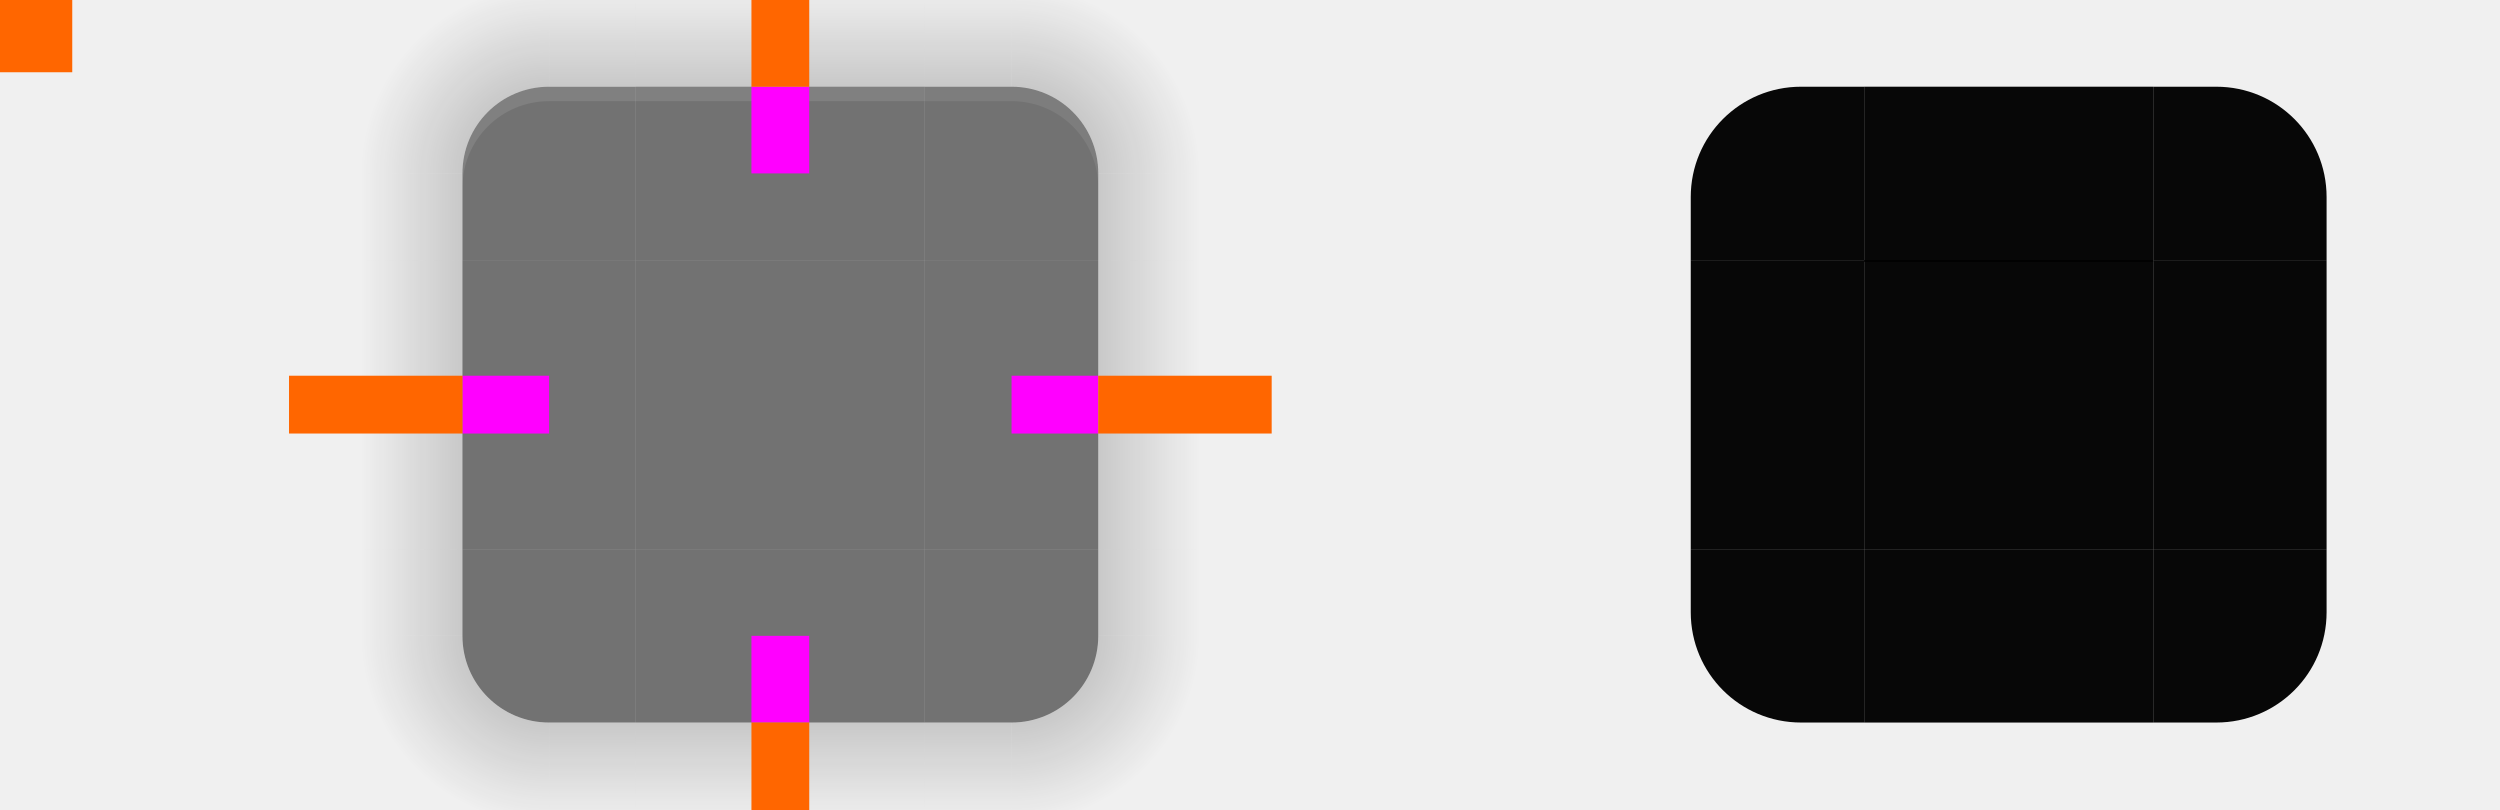
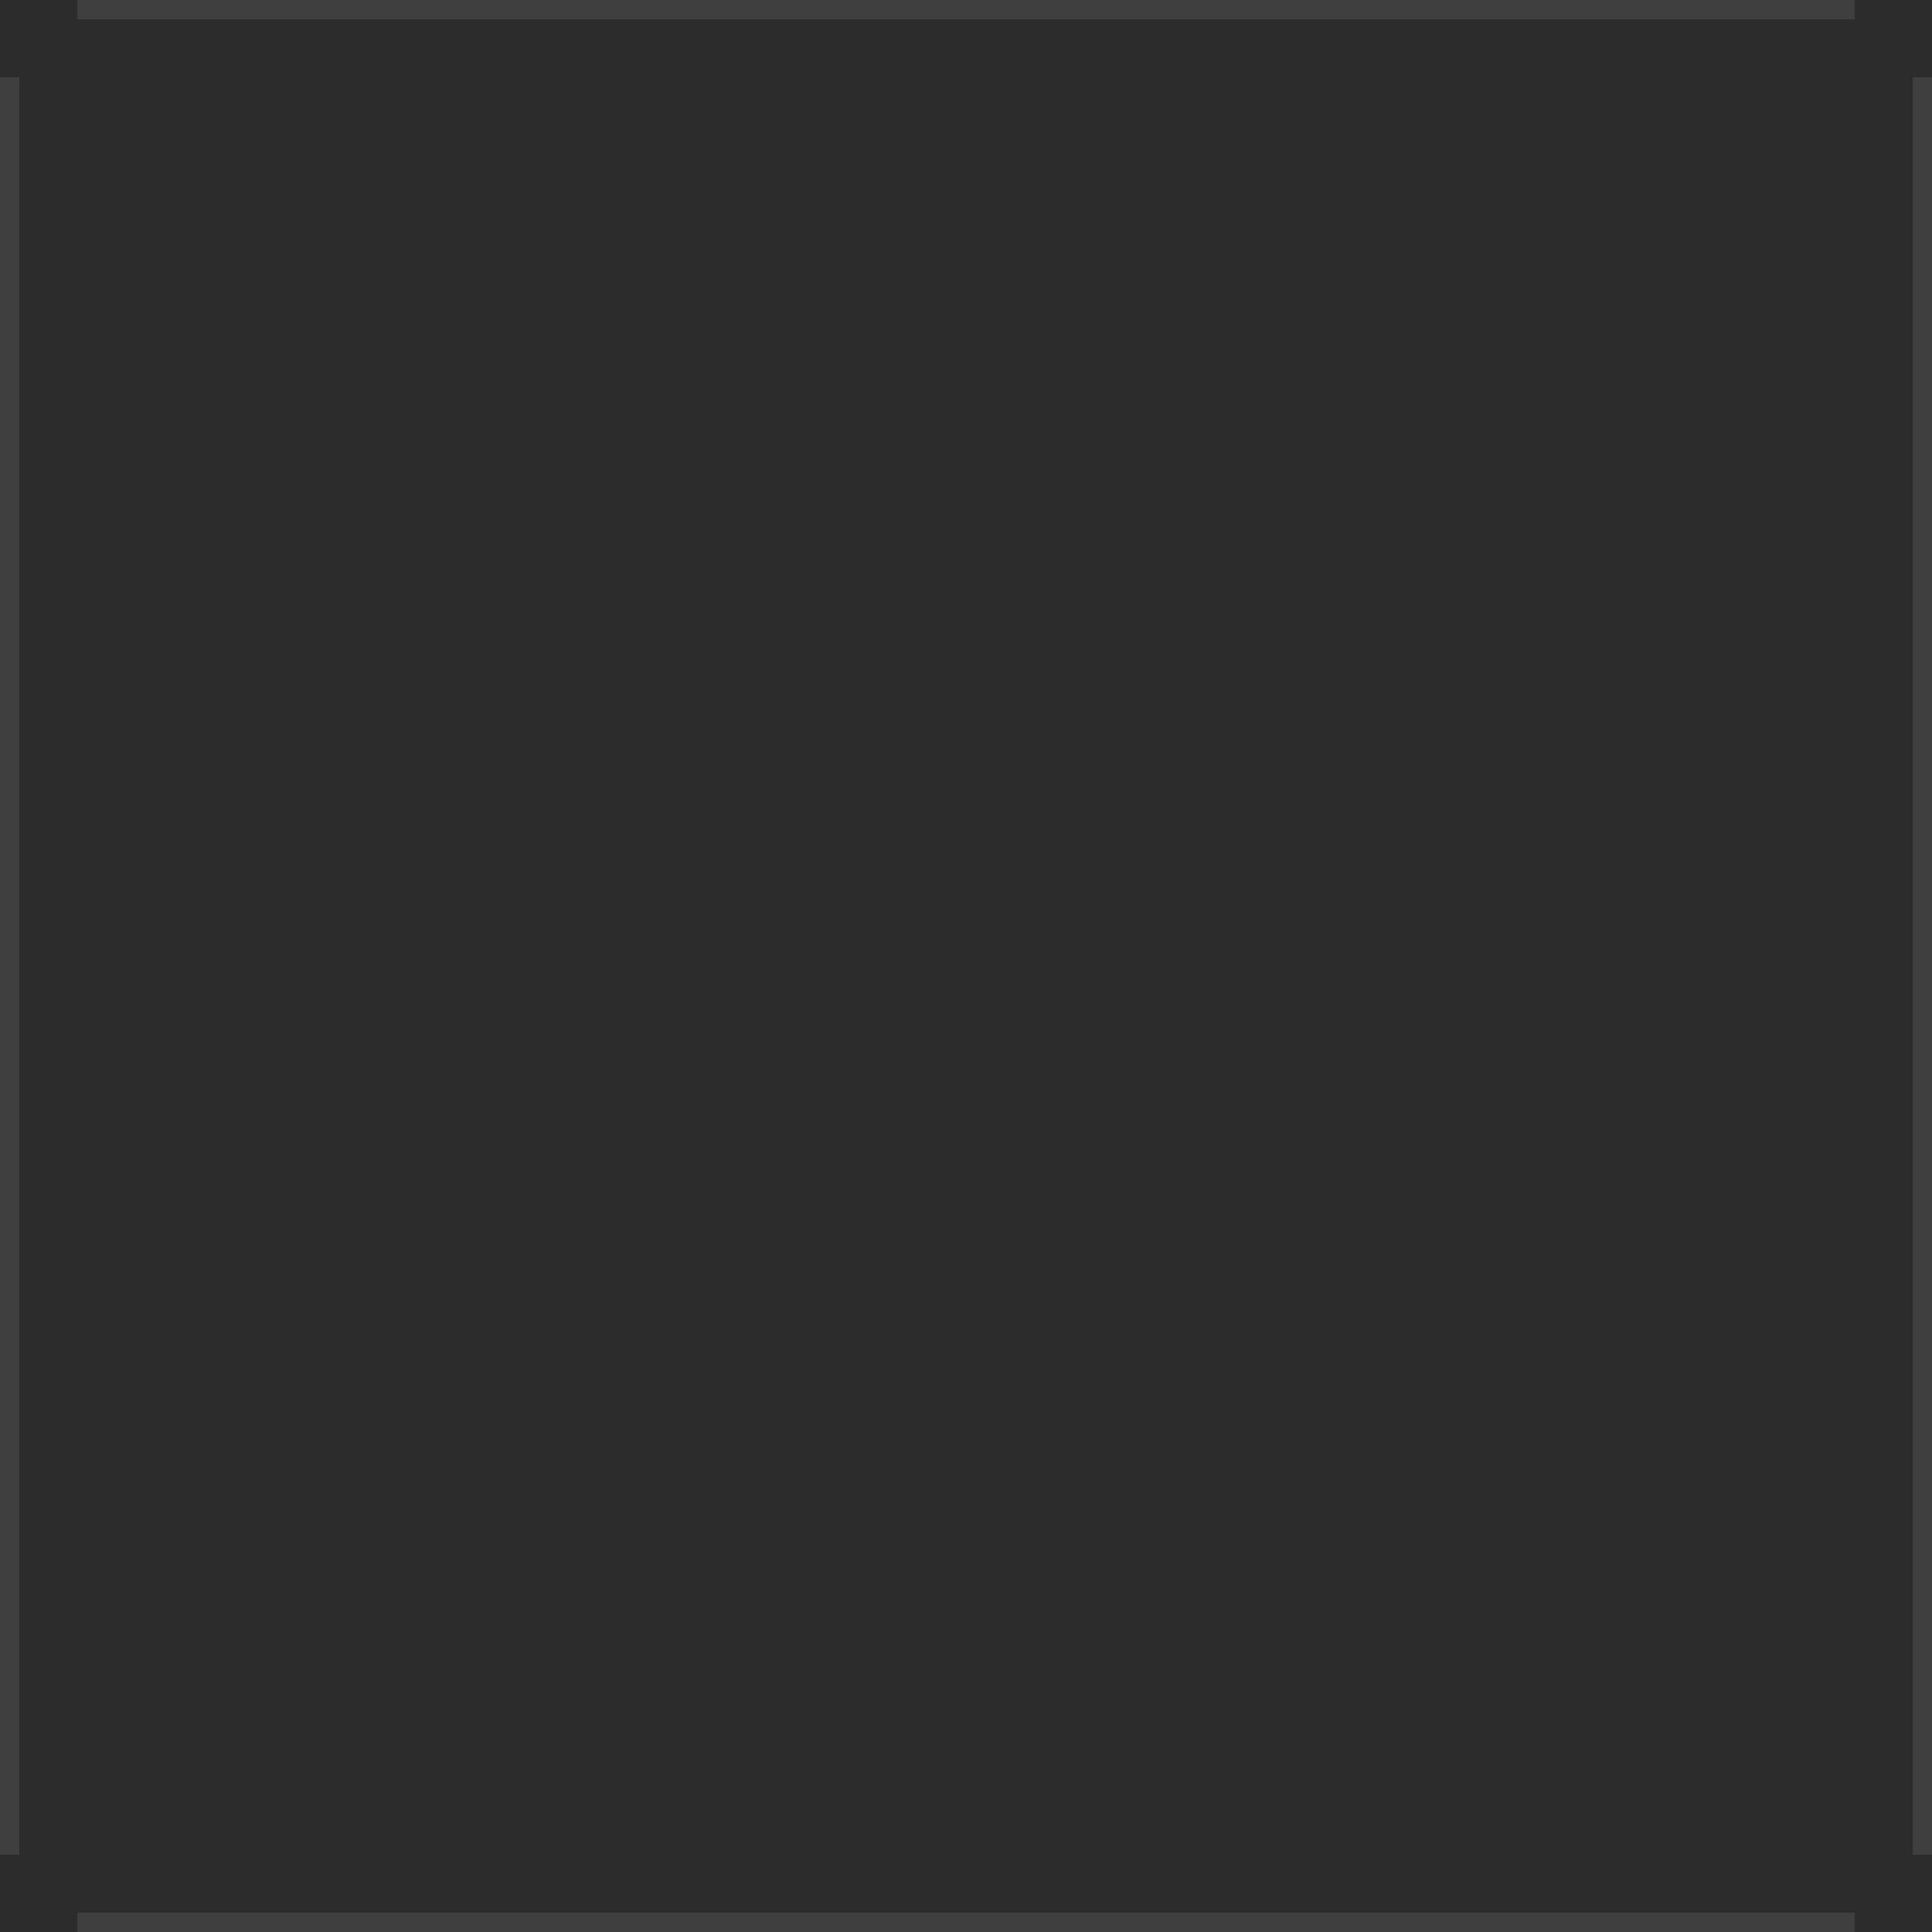
- <svg xmlns="http://www.w3.org/2000/svg" xmlns:xlink="http://www.w3.org/1999/xlink" width="173" height="56" version="1.1" viewBox="0 0 173 56" id="svg202">
-   <style id="current-color-scheme" type="text/css">.ColorScheme-Text {
-         color:#31363b;
-         stop-color:#31363b;
-       }
-       .ColorScheme-Background {
-         color:#eff0f1;
-         stop-color:#eff0f1;
-       }
-       .ColorScheme-Highlight {
-         color:#3daee9;
-         stop-color:#3daee9;
-       }
-       .ColorScheme-ViewText {
-         color:#31363b;
-         stop-color:#31363b;
-       }
-       .ColorScheme-ViewBackground {
-         color:#fcfcfc;
-         stop-color:#fcfcfc;
-       }
-       .ColorScheme-ViewHover {
-         color:#93cee9;
-         stop-color:#93cee9;
-       }
-       .ColorScheme-ViewFocus{
-         color:#3daee9;
-         stop-color:#3daee9;
-       }
-       .ColorScheme-ButtonText {
-         color:#31363b;
-         stop-color:#31363b;
-       }
-       .ColorScheme-ButtonBackground {
-         color:#eff0f1;
-         stop-color:#eff0f1;
-       }
-       .ColorScheme-ButtonHover {
-         color:#93cee9;
-         stop-color:#93cee9;
-       }
-       .ColorScheme-ButtonFocus{
-         color:#3daee9;
-         stop-color:#3daee9;
-       }</style>
-   <defs id="defs26">
-     <style type="text/css" id="style24">.ColorScheme-Text {
-         color:#31363b;
-       }
-       .ColorScheme-Background {
-         color:#eff0f1;
-       }
-       .ColorScheme-Highlight {
-         color:#3daee9;
-       }
-       .ColorScheme-ViewText {
-         color:#31363b;
-       }
-       .ColorScheme-ViewBackground {
-         color:#fcfcfc;
-       }
-       .ColorScheme-ViewHover {
-         color:#93cee9;
-       }
-       .ColorScheme-ViewFocus{
-         color:#3daee9;
-       }
-       .ColorScheme-ButtonText {
-         color:#31363b;
-       }
-       .ColorScheme-ButtonBackground {
-         color:#eff0f1;
-       }
-       .ColorScheme-ButtonHover {
-         color:#93cee9;
-       }
-       .ColorScheme-ButtonFocus{
-         color:#3daee9;
-       }</style>
-     <linearGradient id="linearGradient4270">
-       <stop id="stop4272" offset="0" style="stop-color:#000000;stop-opacity:0.667" />
-       <stop id="stop4274" offset="1" style="stop-color:#000000;stop-opacity:0;" />
-     </linearGradient>
-     <linearGradient xlink:href="#linearGradient4270" id="linearGradient4948" gradientUnits="userSpaceOnUse" x1="-16" y1="932.362" x2="-9.5" y2="932.362" />
-     <linearGradient xlink:href="#linearGradient4270" id="linearGradient4934" gradientUnits="userSpaceOnUse" x1="951.362" y1="-35" x2="957.862" y2="-35" />
-     <radialGradient xlink:href="#linearGradient4270" id="radialGradient994" gradientUnits="userSpaceOnUse" gradientTransform="matrix(5.4587114e-7,-2.166667,2.166667,6.8730688e-7,16.10526,182.9386)" cx="78.895" cy="10.105" fx="78.895" fy="10.105" r="6" />
-     <linearGradient xlink:href="#linearGradient4270" id="linearGradient4920" gradientUnits="userSpaceOnUse" x1="-913.362" y1="-35" x2="-906.862" y2="-35" gradientTransform="matrix(1.500003,0,0,1,458.1841,0)" />
-     <linearGradient xlink:href="#linearGradient4270" id="linearGradient952" x1="-10" y1="947.362" x2="-23" y2="947.362" gradientUnits="userSpaceOnUse" />
-     <linearGradient xlink:href="#linearGradient4270" id="linearGradient956" gradientUnits="userSpaceOnUse" x1="-10" y1="947.362" x2="-23" y2="947.362" gradientTransform="rotate(90,-7.000026,947.3622)" />
-   </defs>
-   <use x="0" y="0" xlink:href="#shadow-left" id="shadow-right" transform="matrix(-1,0,0,1,108,2.7102555e-5)" width="100%" height="100%" />
-   <g id="shadow-topleft" transform="translate(48.00003,-932.3622)" style="opacity:0.5">
-     <path id="path4828" style="opacity:0.9;fill:url(#radialGradient994);fill-opacity:1;fill-rule:evenodd;stroke:none;stroke-width:2px;stroke-linecap:butt;stroke-linejoin:miter;stroke-opacity:1" d="M 20 -6 L 20 12 L 32 12 C 32 8.676 34.676 6 38 6 L 38 -6 L 20 -6 z " transform="translate(-48.00003,932.3622)" />
-     <path d="m -28,944.362 v 6 h 12 v -6 z" style="opacity:0.9;fill:url(#linearGradient952);fill-opacity:1;fill-rule:evenodd;stroke:none;stroke-width:2px;stroke-linecap:butt;stroke-linejoin:miter;stroke-opacity:1" id="path948" />
-     <path id="path954" style="opacity:0.9;fill:url(#linearGradient956);fill-opacity:1;fill-rule:evenodd;stroke:none;stroke-width:2px;stroke-linecap:butt;stroke-linejoin:miter;stroke-opacity:1" d="m -4,926.362 h -6 v 12 h 6 z" />
+ <svg xmlns="http://www.w3.org/2000/svg" viewBox="0 0 100 100">
+   <g id="hint-stretch-borders">
+     <rect width="100" height="100" fill="none" />
  </g>
-   <rect style="fill:#ff6600" x="0" height="5" width="5" y="-1.4648437e-05" id="hint-tile-center" />
-   <g id="top" transform="matrix(0.6250009,0,0,1.999996,32.12496,-1814.721)">
-     <rect y="-51" x="-916.362" height="32" width="6" id="rect4152" transform="matrix(0,-1,-1,0,0,0)" style="fill:#1e1e1e;fill-opacity:1;opacity:0.6" />
-     <rect y="-51" x="-910.862" height="32" width="0.5" id="rect957" style="color:#eff0f1;opacity:0.1;fill:#ffffff;fill-opacity:1;stroke:none;stroke-width:0.289" transform="matrix(0,-1,-1,0,0,0)" class="ColorScheme-Background" />
-   </g>
-   <g id="topleft" transform="translate(19,-904.3622)">
-     <path d="M 38 6 C 34.676 6 32 8.676 32 12 L 32 18 L 44 18 L 44 6 L 38 6 z " transform="translate(-19,904.3622)" id="rect4159" style="fill:#1e1e1e;fill-opacity:1;opacity:0.6" />
-     <path id="path897" style="opacity:0.1;fill:#ffffff;fill-opacity:1;stroke:none;stroke-width:2" d="M 38 6 C 34.676 6 32 8.676 32 12 L 32 13 C 32 9.676 34.676 7 38 7 L 44 7 L 44 6 L 38 6 z " transform="translate(-19,904.3622)" />
-   </g>
-   <g id="bottom" transform="matrix(0.6250009,0,0,2.000004,32.12496,-1858.728)">
-     <rect transform="rotate(90)" id="rect4148" width="6" height="32" x="948.362" y="-51" style="fill:#1e1e1e;fill-opacity:1;opacity:0.6" />
-   </g>
-   <g id="left" transform="matrix(1.999999,0,0,0.6249986,6.000003,-554.725)">
-     <rect transform="scale(-1,1)" id="rect4144" width="6" height="32" x="-19" y="916.362" style="fill:#1e1e1e;fill-opacity:1;opacity:0.6" />
-   </g>
-   <g id="right" transform="matrix(1.999998,0,0,0.6249986,-37.99984,-554.725)">
-     <rect y="916.362" x="51" height="32" width="6" id="rect4140" style="fill:#1e1e1e;fill-opacity:1;opacity:0.6" />
-   </g>
-   <rect y="18" x="44" height="20" width="20" id="center" style="fill:#1e1e1e;opacity:0.6;fill-opacity:1" />
-   <rect style="fill:#ff00ff;fill-opacity:1;stroke:none;stroke-width:1" id="hint-top-margin" width="4" height="6" x="52" y="6" />
-   <rect y="44" x="52" height="6" width="4" id="hint-bottom-margin" style="fill:#ff00ff;fill-opacity:1;stroke:none;stroke-width:1" />
-   <rect y="-76" x="26" height="6" width="4" id="hint-right-margin" style="fill:#ff00ff;fill-opacity:1;stroke:none;stroke-width:1" transform="rotate(90)" />
-   <rect style="fill:#ff00ff;fill-opacity:1;stroke:none;stroke-width:1" id="hint-left-margin" width="4" height="6" x="26" y="-38" transform="rotate(90)" />
-   <g id="shadow-top" transform="matrix(0.625,0,0,1.333333,32.12501,-1203.816)" style="opacity:0.5">
-     <rect transform="matrix(0,-1,-1,0,0,0)" style="opacity:1;fill:none;fill-opacity:1;stroke:none" id="rect4820" width="6" height="32" x="-916.362" y="-51" />
-     <rect transform="matrix(0,-1,-1,0,0,0)" style="opacity:0.9;fill:url(#linearGradient4920);fill-opacity:1;stroke:none;stroke-width:1.225" id="rect4822" width="9" height="32" x="-907.362" y="-51" />
-     <rect y="-51" x="-911.362" height="32" width="1" id="rect4824" style="opacity:1;fill:none;fill-opacity:1;stroke:none" transform="matrix(0,-1,-1,0,0,0)" />
-   </g>
-   <g id="shadow-bottom" transform="matrix(0.625,0,0,2,32.12501,-1858.724)" style="opacity:0.5">
-     <rect y="-51" x="948.362" height="32" width="6" id="rect4856" style="opacity:1;fill:none;fill-opacity:1;stroke:none" transform="rotate(90)" />
-     <rect y="-51" x="954.362" height="32" width="6" id="rect4858" style="opacity:0.9;fill:url(#linearGradient4934);fill-opacity:1;stroke:none" transform="rotate(90)" />
-     <rect transform="rotate(90)" style="opacity:1;fill:none;fill-opacity:1;stroke:none" id="rect4860" width="1" height="32" x="953.362" y="-51" />
-   </g>
-   <g id="shadow-left" transform="matrix(2,0,0,0.6250013,5.999997,-554.7276)" style="opacity:0.5">
-     <rect y="916.362" x="-19" height="32" width="6" id="rect4892" style="opacity:1;fill:none;fill-opacity:1;stroke:none" transform="scale(-1,1)" />
-     <rect y="916.362" x="-13" height="32" width="6" id="rect4894" style="opacity:0.9;fill:url(#linearGradient4948);fill-opacity:1;stroke:none" transform="scale(-1,1)" />
-     <rect transform="scale(-1,1)" style="opacity:1;fill:none;fill-opacity:1;stroke:none" id="rect4896" width="1" height="32" x="-14" y="916.362" />
-   </g>
-   <rect y="-6" x="52" height="12" width="4" id="shadow-hint-top-margin" style="fill:#ff6600;fill-opacity:1;stroke:none;stroke-width:1.414" />
-   <rect style="fill:#ff6600;fill-opacity:1;stroke:none;stroke-width:1.414" id="shadow-hint-bottom-margin" width="4" height="12" x="52" y="50" />
-   <rect transform="rotate(90)" style="fill:#ff6600;fill-opacity:1;stroke:none;stroke-width:1.414" id="shadow-hint-right-margin" width="4" height="12" x="26" y="-88" />
-   <rect transform="rotate(90)" y="-32" x="26" height="12" width="4" id="shadow-hint-left-margin" style="fill:#ff6600;fill-opacity:1;stroke:none;stroke-width:1.414" />
-   <g id="mask-top" transform="matrix(0.6250002,0,0,1.0101,117.125,-913.557)">
-     <rect transform="matrix(0,-1,-1,0,0,0)" style="opacity:0.97;fill:#000000;fill-opacity:1;stroke:none;stroke-width:1.549" id="rect4265" width="12" height="32" x="-922.362" y="-51" />
-   </g>
-   <g id="mask-topleft" transform="matrix(1.2,0,0,1.2,101.4,-1086.434)">
-     <path style="opacity:0.97;fill:#000000;fill-opacity:1;stroke-width:2.2" d="m 124,6 c -3.878,0 -7,3.122 -7,7 v 4 h 11 V 6 Z" transform="matrix(0.9090909,0,0,0.9090909,-93.36364,904.9076)" id="path4277" />
-   </g>
-   <g id="mask-bottom" transform="matrix(0.6250002,0,0,1.2,117.125,-1095.234)">
-     <rect y="-51" x="944.362" height="32" width="10" id="rect4291" style="opacity:0.97;fill:#000000;fill-opacity:1;stroke:none;stroke-width:1.414" transform="rotate(90)" />
-   </g>
-   <g id="mask-left" transform="translate(104,-904.3622)">
-     <rect y="922.362" x="-25" height="20" width="12" id="rect4317" style="opacity:0.97;fill:#000000;fill-opacity:1;stroke:none;stroke-width:1.225" transform="scale(-1,1)" />
-   </g>
-   <g id="mask-right" transform="matrix(1.2,0,0,0.6250017,92.6,-554.7279)">
-     <rect style="opacity:0.97;fill:#000000;fill-opacity:1;stroke:none;stroke-width:1.414" id="rect4323" width="10" height="32" x="47" y="916.362" />
-   </g>
-   <rect style="opacity:0.97;fill:#000000;fill-opacity:1;stroke:none;stroke-width:0.625" id="mask-center" width="20" height="20" x="129" y="18" />
-   <rect style="color:#eff0f1;opacity:0;fill:#1a1a1a;fill-opacity:1;stroke:none;stroke-width:0.625" id="shadow-center" width="20" height="20" x="45" y="68.866" class="ColorScheme-Background" />
-   <g id="topright" transform="matrix(-1,0,0,1,89,-904.3622)">
-     <path d="m 38,6 c -3.324,0 -6,2.676 -6,6 v 6 H 44 V 6 Z" transform="translate(-19,904.3622)" id="path902" style="fill:#1e1e1e;fill-opacity:1;opacity:0.6" />
-     <path id="path1013" style="opacity:0.08;fill:#ffffff;fill-opacity:1;stroke:none;stroke-width:2" d="M 64 6 L 64 7 L 70 7 C 73.324 7 76 9.676 76 13 L 76 12 C 76 8.676 73.324 6 70 6 L 64 6 z " transform="matrix(-1,0,0,1,89,904.3622)" />
-   </g>
-   <g id="bottomleft" transform="matrix(1,0,0,-1,19,960.3622)">
-     <path d="m 38,6 c -3.324,0 -6,2.676 -6,6 v 6 H 44 V 6 Z" transform="translate(-19,904.3622)" id="path910" style="fill:#1e1e1e;fill-opacity:1;opacity:0.6" />
-   </g>
-   <g id="bottomright" transform="rotate(180,44.5,480.1811)">
-     <path d="m 38,6 c -3.324,0 -6,2.676 -6,6 v 6 H 44 V 6 Z" transform="translate(-19,904.3622)" id="path906" style="fill:#1e1e1e;fill-opacity:1;opacity:0.6" />
-   </g>
-   <g id="mask-topright" transform="matrix(-1.2,0,0,1.2,176.6,-1086.434)">
-     <path style="opacity:0.97;fill:#000000;fill-opacity:1;stroke-width:2.2" d="m 124,6 c -3.878,0 -7,3.122 -7,7 v 4 h 11 V 6 Z" transform="matrix(0.9090909,0,0,0.9090909,-93.36364,904.9076)" id="path899" />
-   </g>
-   <g id="mask-bottomleft" transform="matrix(1.2,0,0,-1.2,101.4,1142.434)">
-     <path style="opacity:0.97;fill:#000000;fill-opacity:1;stroke-width:2.2" d="m 124,6 c -3.878,0 -7,3.122 -7,7 v 4 h 11 V 6 Z" transform="matrix(0.9090909,0,0,0.9090909,-93.36364,904.9076)" id="path903" />
-   </g>
-   <g id="mask-bottomright" transform="matrix(-1.2,0,0,-1.2,176.6,1142.434)">
-     <path style="opacity:0.97;fill:#000000;fill-opacity:1;stroke-width:2.2" d="m 124,6 c -3.878,0 -7,3.122 -7,7 v 4 h 11 V 6 Z" transform="matrix(0.9090909,0,0,0.9090909,-93.36364,904.9076)" id="path907" />
-   </g>
-   <use x="0" y="0" xlink:href="#shadow-topleft" id="shadow-bottomleft" transform="rotate(-90,54.00001,28.00001)" width="100%" height="100%" />
-   <use height="100%" width="100%" transform="matrix(0,-1,-1,0,82,82)" id="shadow-bottomright" xlink:href="#shadow-topleft" y="0" x="0" />
-   <use x="0" y="0" xlink:href="#shadow-topleft" id="shadow-topright" transform="rotate(90,53.99999,28)" width="100%" height="100%" />
+   <rect id="hint-left-margin" x="0" y="0" width="8" height="8" opacity="0" />
+   <rect id="hint-top-margin" x="0" y="0" width="8" height="8" opacity="0" />
+   <rect id="hint-right-margin" x="92" y="0" width="8" height="8" opacity="0" />
+   <rect id="hint-bottom-margin" x="0" y="92" width="8" height="8" opacity="0" />
+   <rect id="topleft" x="0" y="0" width="4" height="4" fill="#2C2C2C" rx="0" />
+   <rect id="topright" x="96" y="0" width="4" height="4" fill="#2C2C2C" rx="0" />
+   <rect id="bottomleft" x="0" y="96" width="4" height="4" fill="#2C2C2C" rx="0" />
+   <rect id="bottomright" x="96" y="96" width="4" height="4" fill="#2C2C2C" rx="0" />
+   <rect id="top" x="4" y="0" width="92" height="1" fill="#3F3F3F" rx="0" />
+   <rect id="bottom" x="4" y="99" width="92" height="1" fill="#3F3F3F" rx="0" />
+   <rect id="left" x="0" y="4" width="1" height="92" fill="#3F3F3F" rx="0" />
+   <rect id="right" x="99" y="4" width="1" height="92" fill="#3F3F3F" rx="0" />
+   <rect id="center" x="1" y="1" width="98" height="98" fill="#2C2C2C" rx="0" />
</svg>
